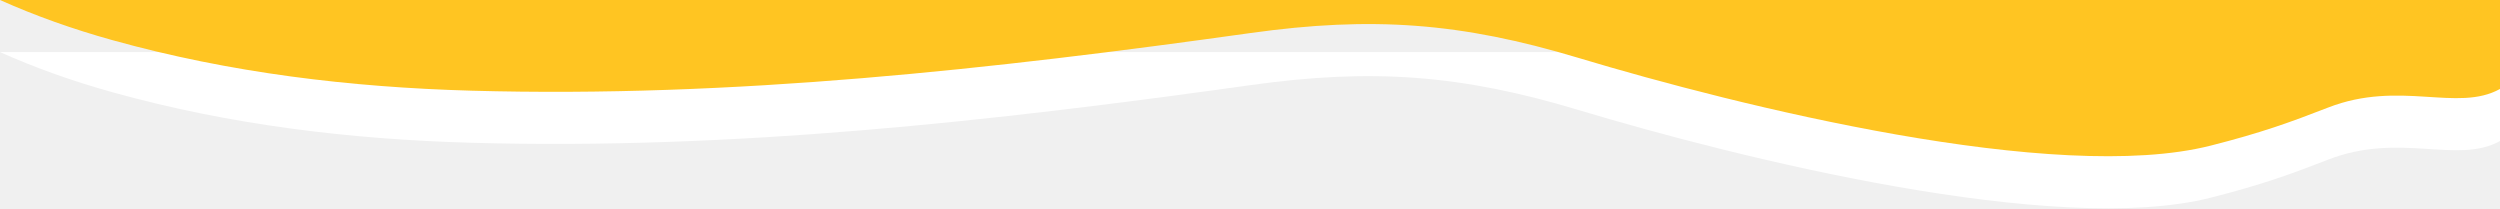
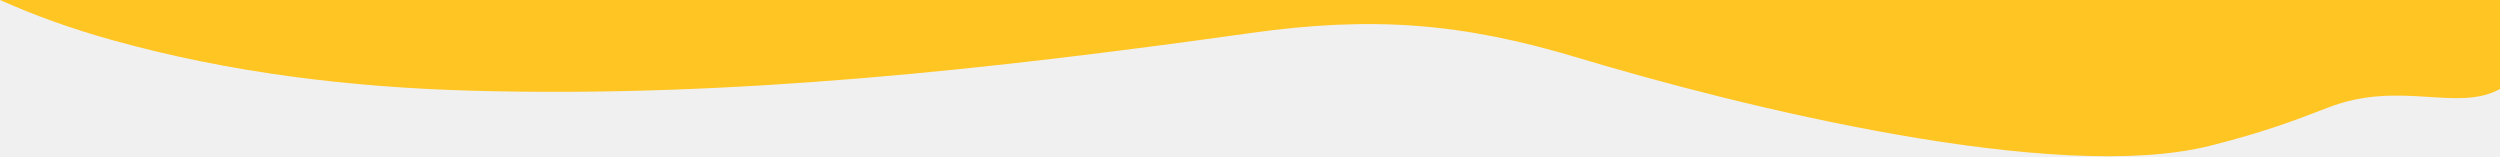
- <svg xmlns="http://www.w3.org/2000/svg" id="Layer_2" viewBox="0 0 2400 200">
+ <svg xmlns="http://www.w3.org/2000/svg" id="Layer_2" viewBox="0 0 2400 150">
  <defs>
-     <style>.cls-1{fill:#fff;}.cls-2{fill:#ffc522;}</style>
+     <style>.cls-1{fill:#ffc522;}</style>
  </defs>
  <g id="shapes">
-     <path class="cls-1" d="M2400,50H0c33.73,15.08,69.74,27.94,108.04,38.58,112.81,31.36,228.1,45.22,344.59,48.48,250.98,7.04,499.83-20.6,747.69-55.32,116.85-16.37,202.33-10.06,314.81,23.79,153.57,46.23,458.58,122.02,607.22,84.24,48.5-12.33,75.97-22.26,112.64-36.52,68.9-26.79,123.96,4.92,165.02-17.86V50Z" />
-     <path class="cls-2" d="M2400,0H0C33.73,15.08,69.74,27.94,108.04,38.58c112.81,31.36,228.1,45.22,344.59,48.48,250.98,7.04,499.83-20.6,747.69-55.32,116.85-16.37,202.33-10.06,314.81,23.79,153.57,46.23,458.58,122.02,607.22,84.24,48.5-12.33,75.97-22.26,112.64-36.52,68.9-26.79,123.96,4.92,165.02-17.86V0Z" />
+     <path class="cls-1" d="M2400,0H0C33.73,15.08,69.74,27.94,108.04,38.58c112.81,31.36,228.1,45.22,344.59,48.48,250.98,7.04,499.83-20.6,747.69-55.32,116.85-16.37,202.33-10.06,314.81,23.79,153.57,46.23,458.58,122.02,607.22,84.24,48.5-12.33,75.97-22.26,112.64-36.52,68.9-26.79,123.96,4.92,165.02-17.86V0Z" />
  </g>
</svg>
